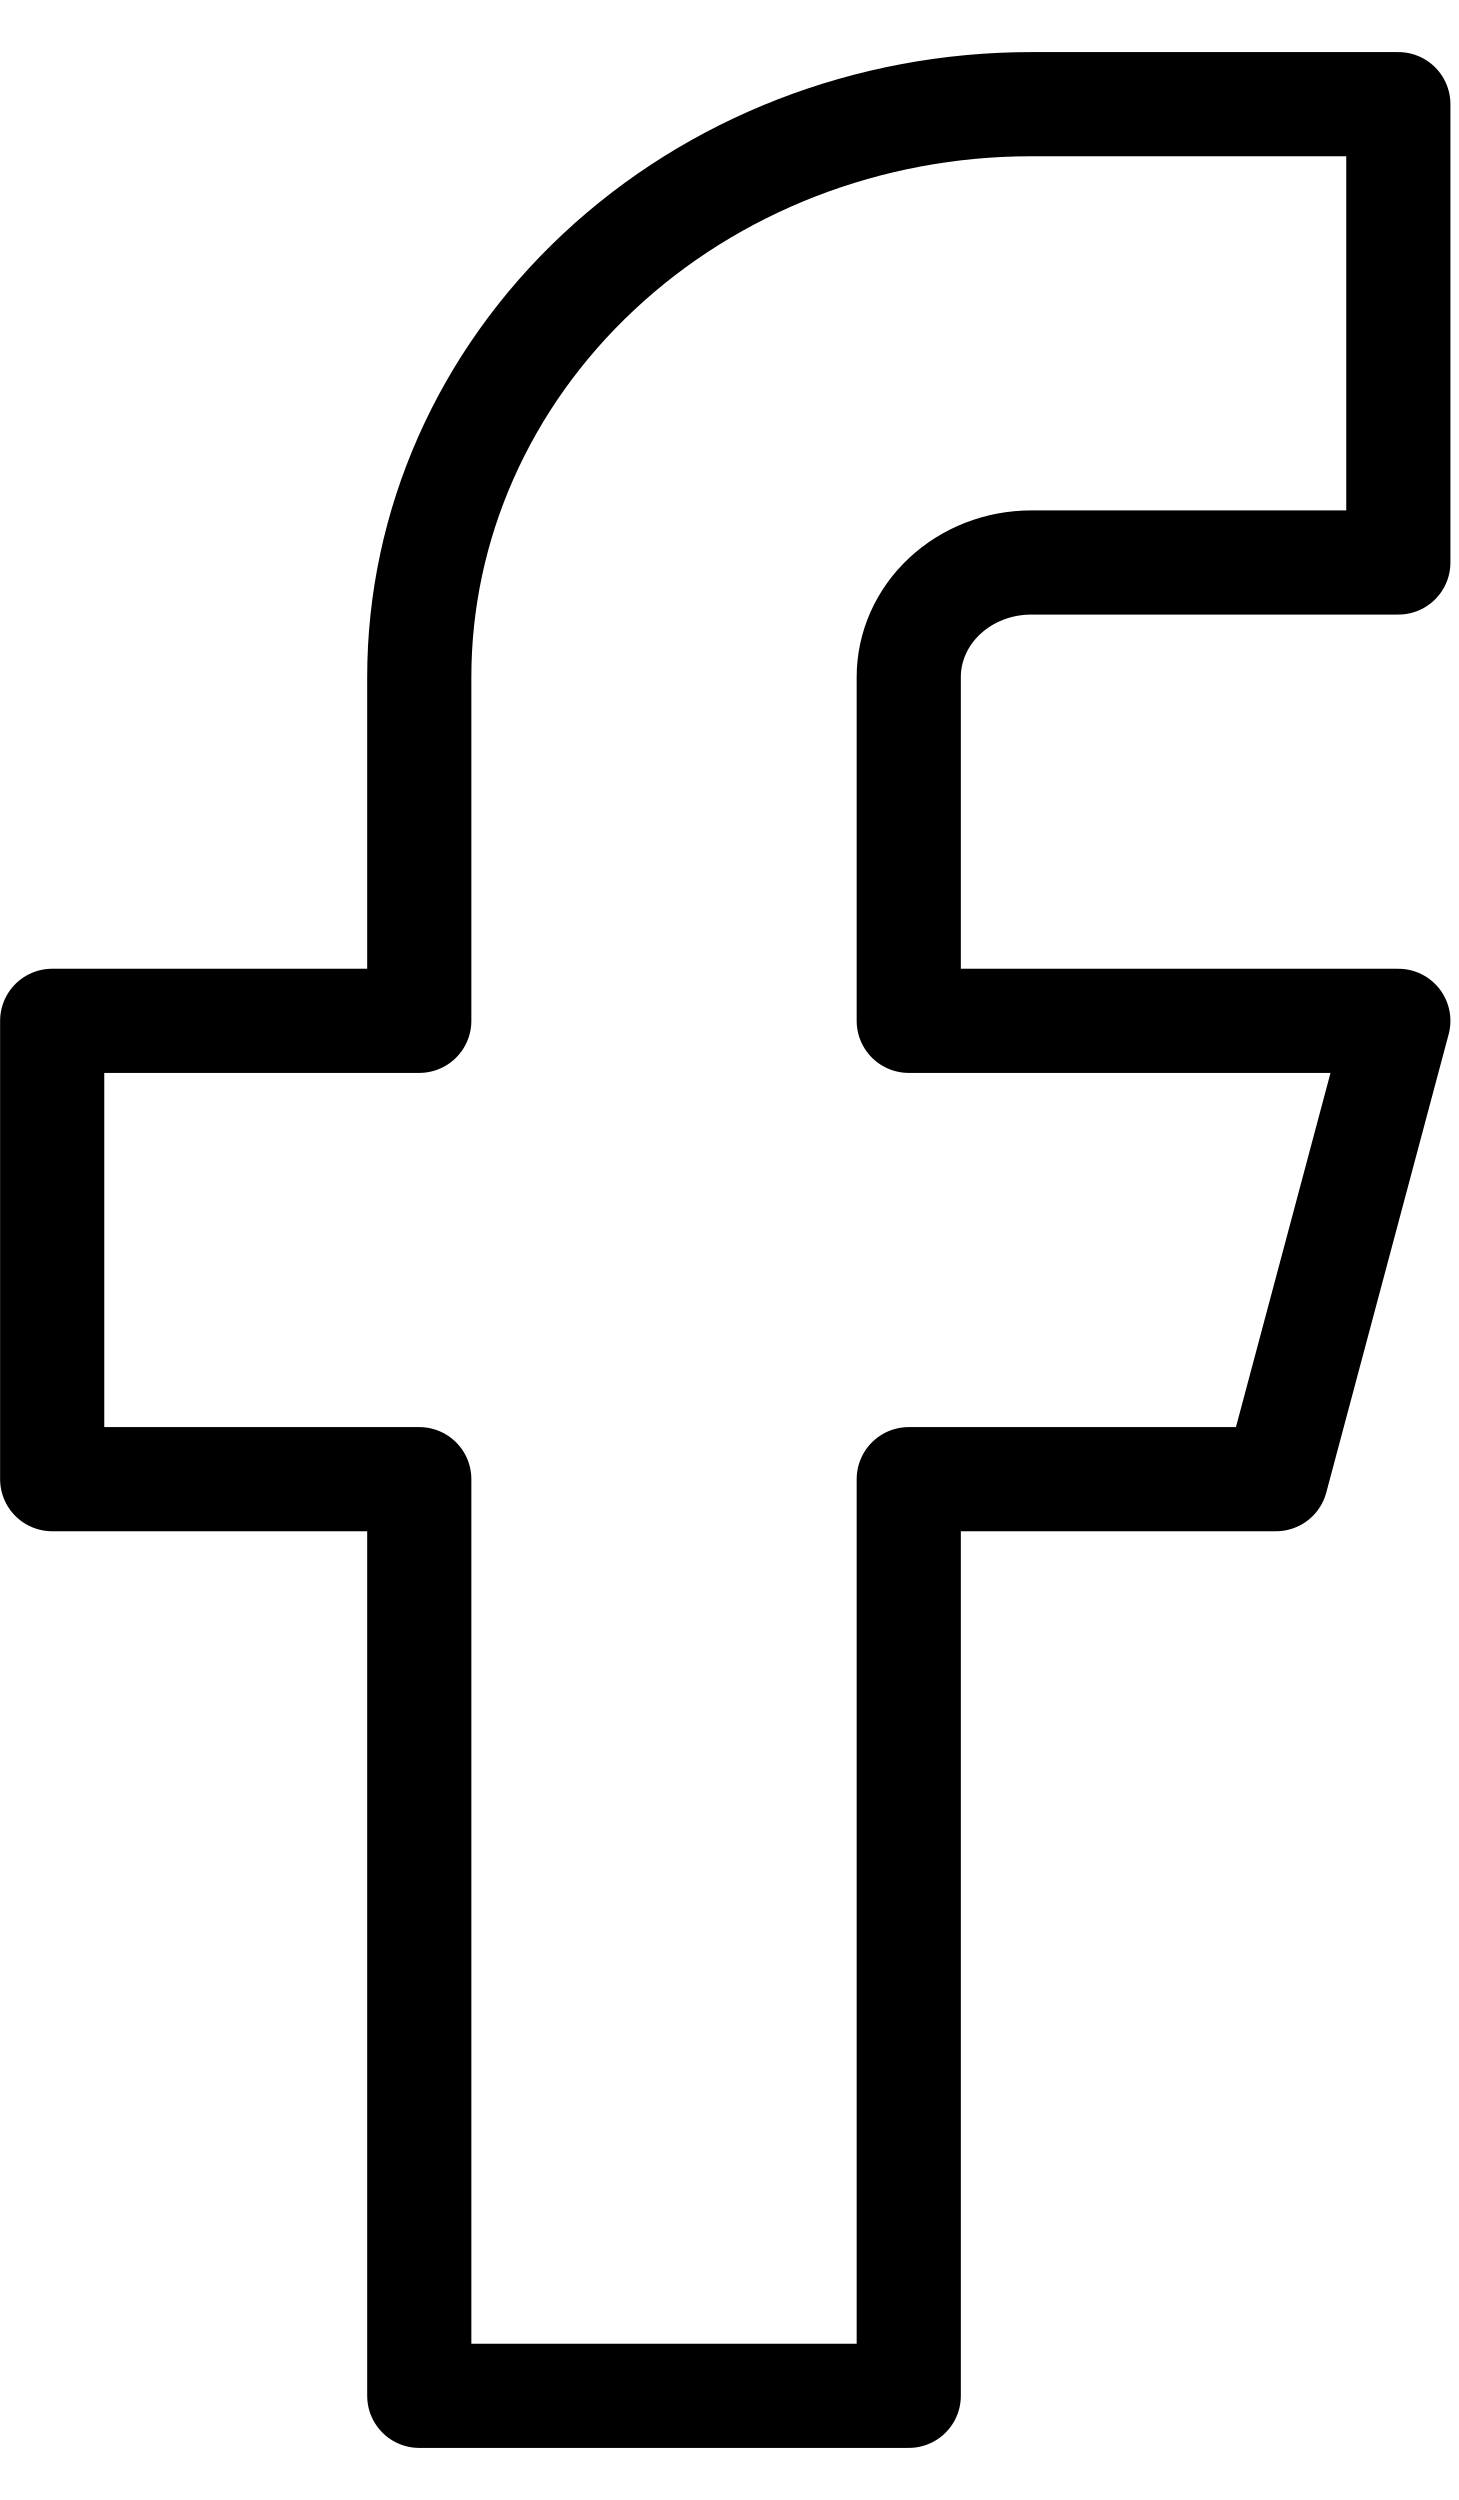
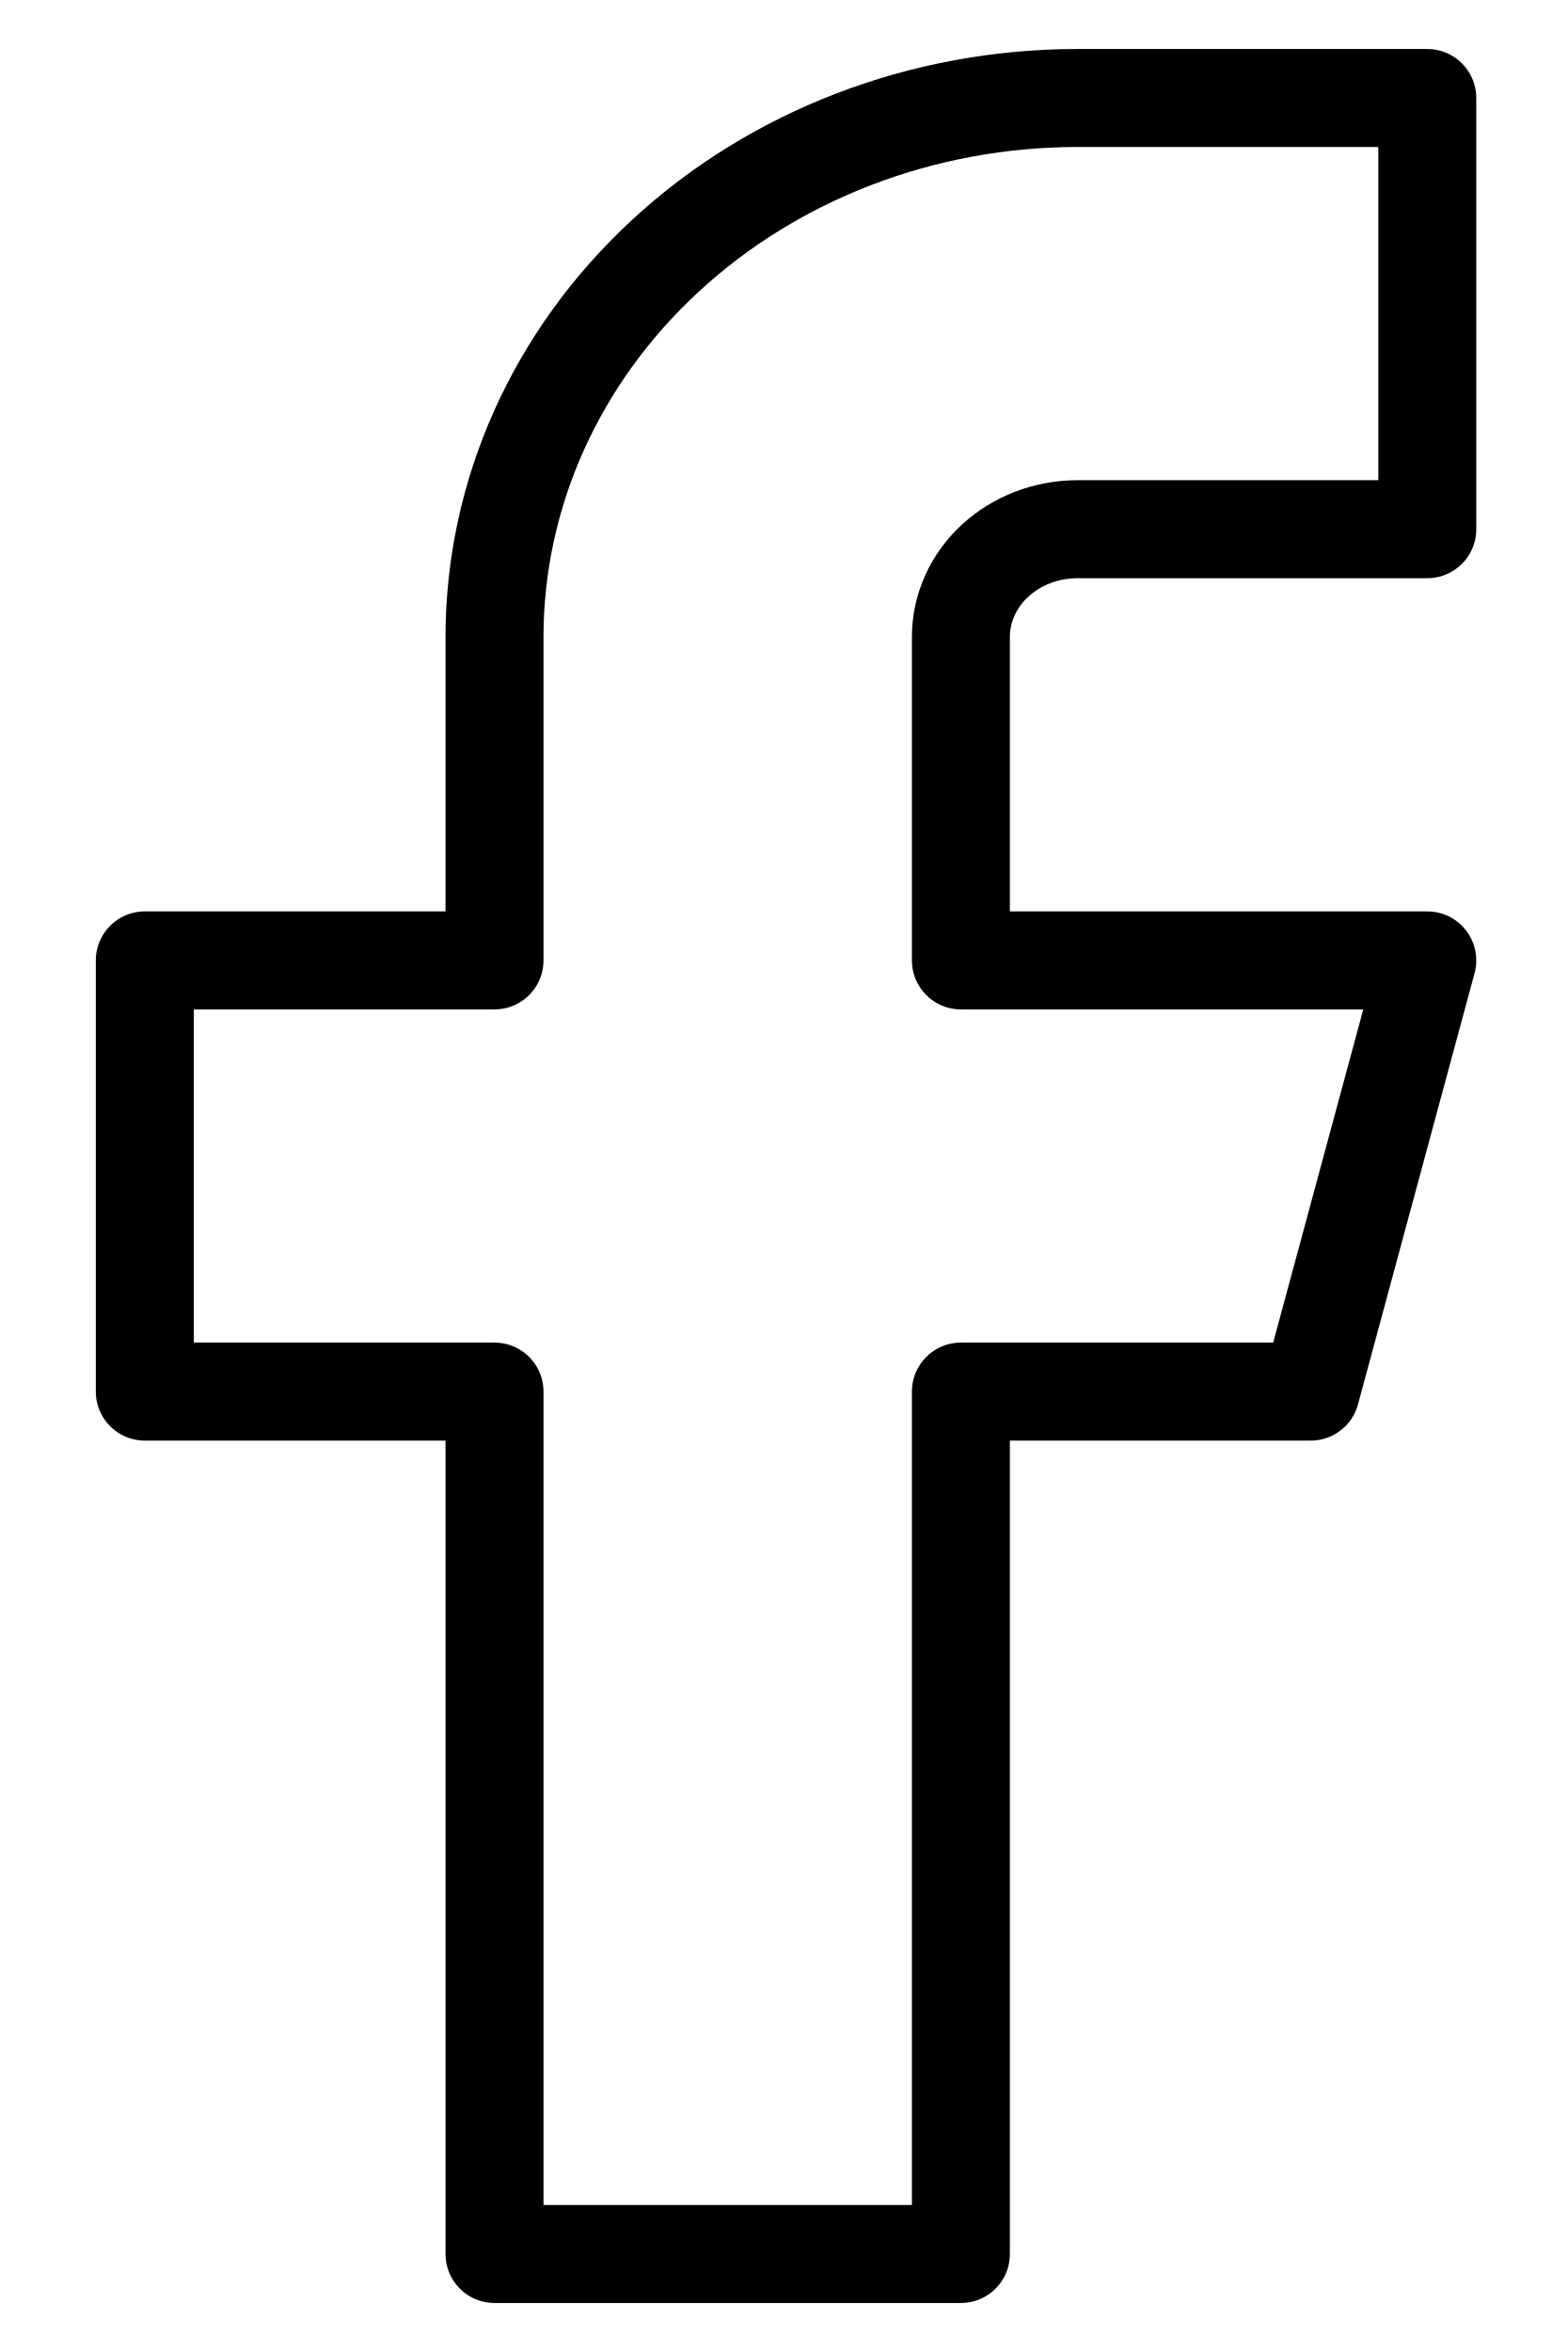
- <svg xmlns="http://www.w3.org/2000/svg" width="14" height="24" viewBox="0 0 14 24" fill="none">
-   <path d="M13.424 1H9.899C8.341 1 6.847 1.579 5.746 2.611C4.644 3.642 4.025 5.041 4.025 6.5V9.8H0.501V14.2H4.025V23H8.724V14.2H12.249L13.424 9.8H8.724V6.5C8.724 6.208 8.848 5.928 9.069 5.722C9.289 5.516 9.588 5.4 9.899 5.4H13.424V1Z" stroke="black" stroke-linecap="round" stroke-linejoin="round" />
+ <svg xmlns="http://www.w3.org/2000/svg" width="16" height="24" viewBox="0 0 16 24" fill="none">
+   <path d="M14.567 1H10.997C9.419 1 7.906 1.579 6.79 2.611C5.674 3.642 5.047 5.041 5.047 6.5V9.8H1.478V14.2H5.047V23H9.807V14.2H13.377L14.567 9.8H9.807V6.5C9.807 6.208 9.932 5.928 10.155 5.722C10.379 5.516 10.681 5.4 10.997 5.4H14.567V1Z" stroke="black" stroke-linecap="round" stroke-linejoin="round" />
</svg>
